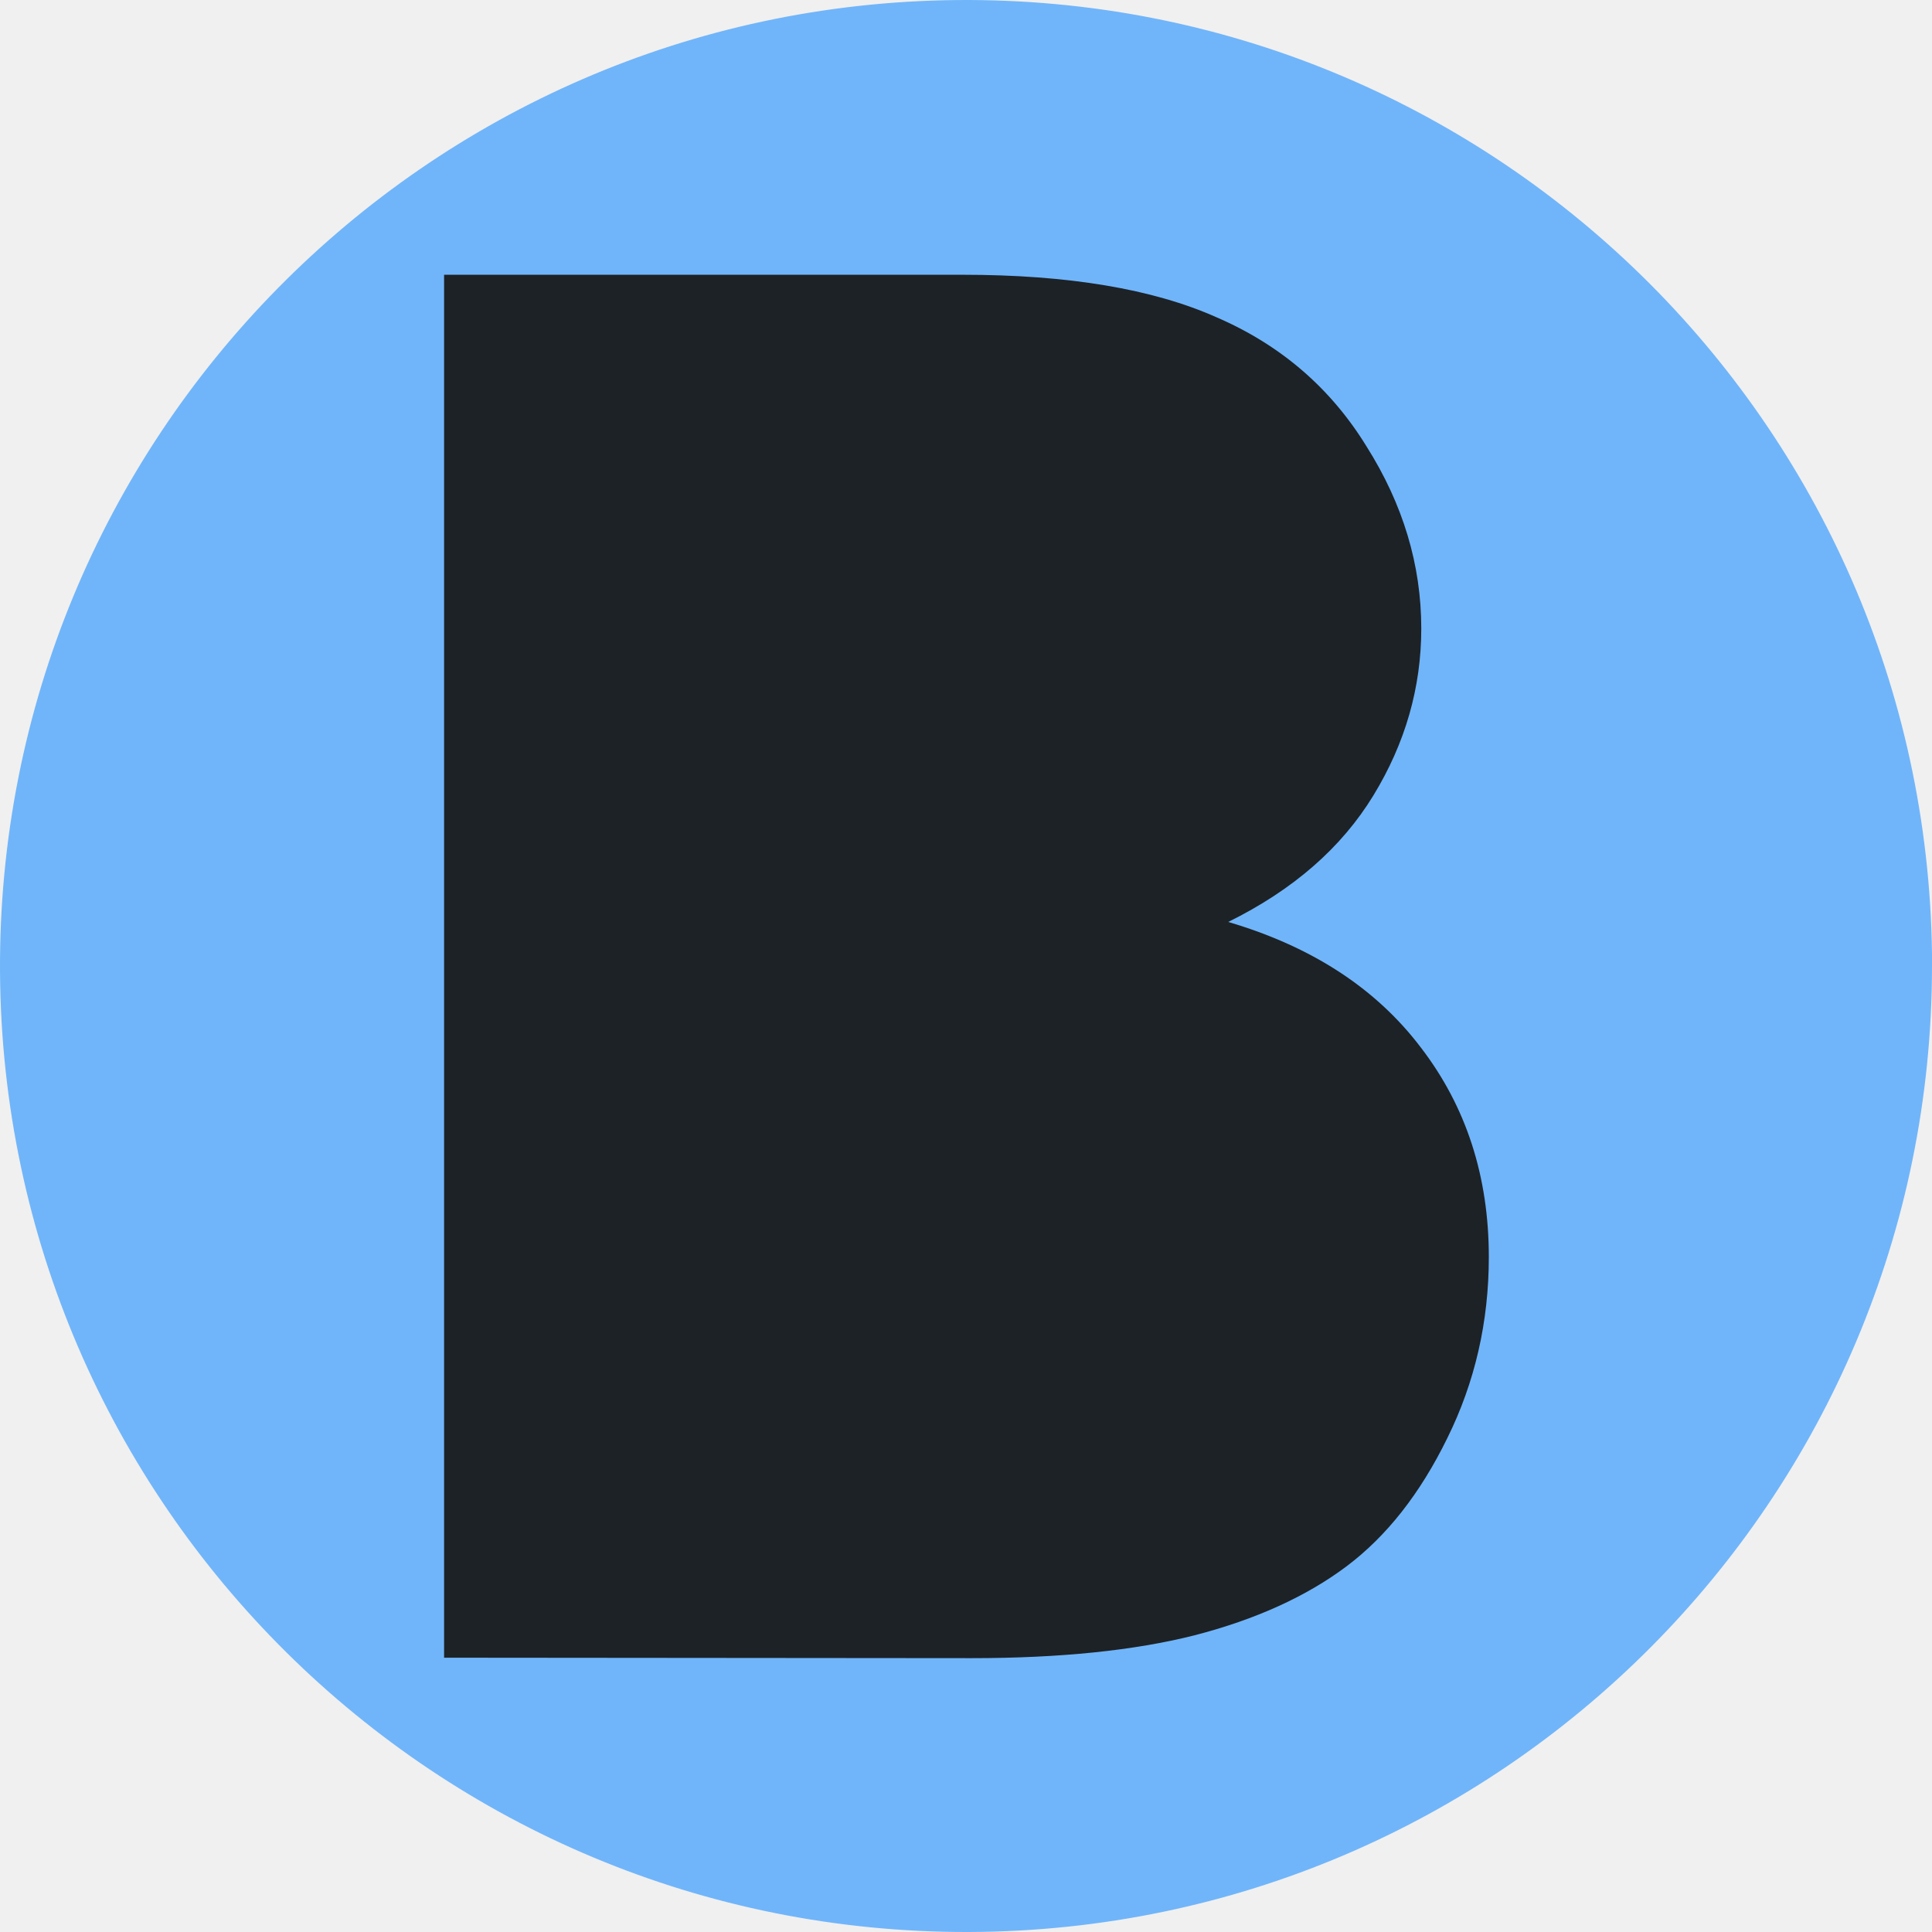
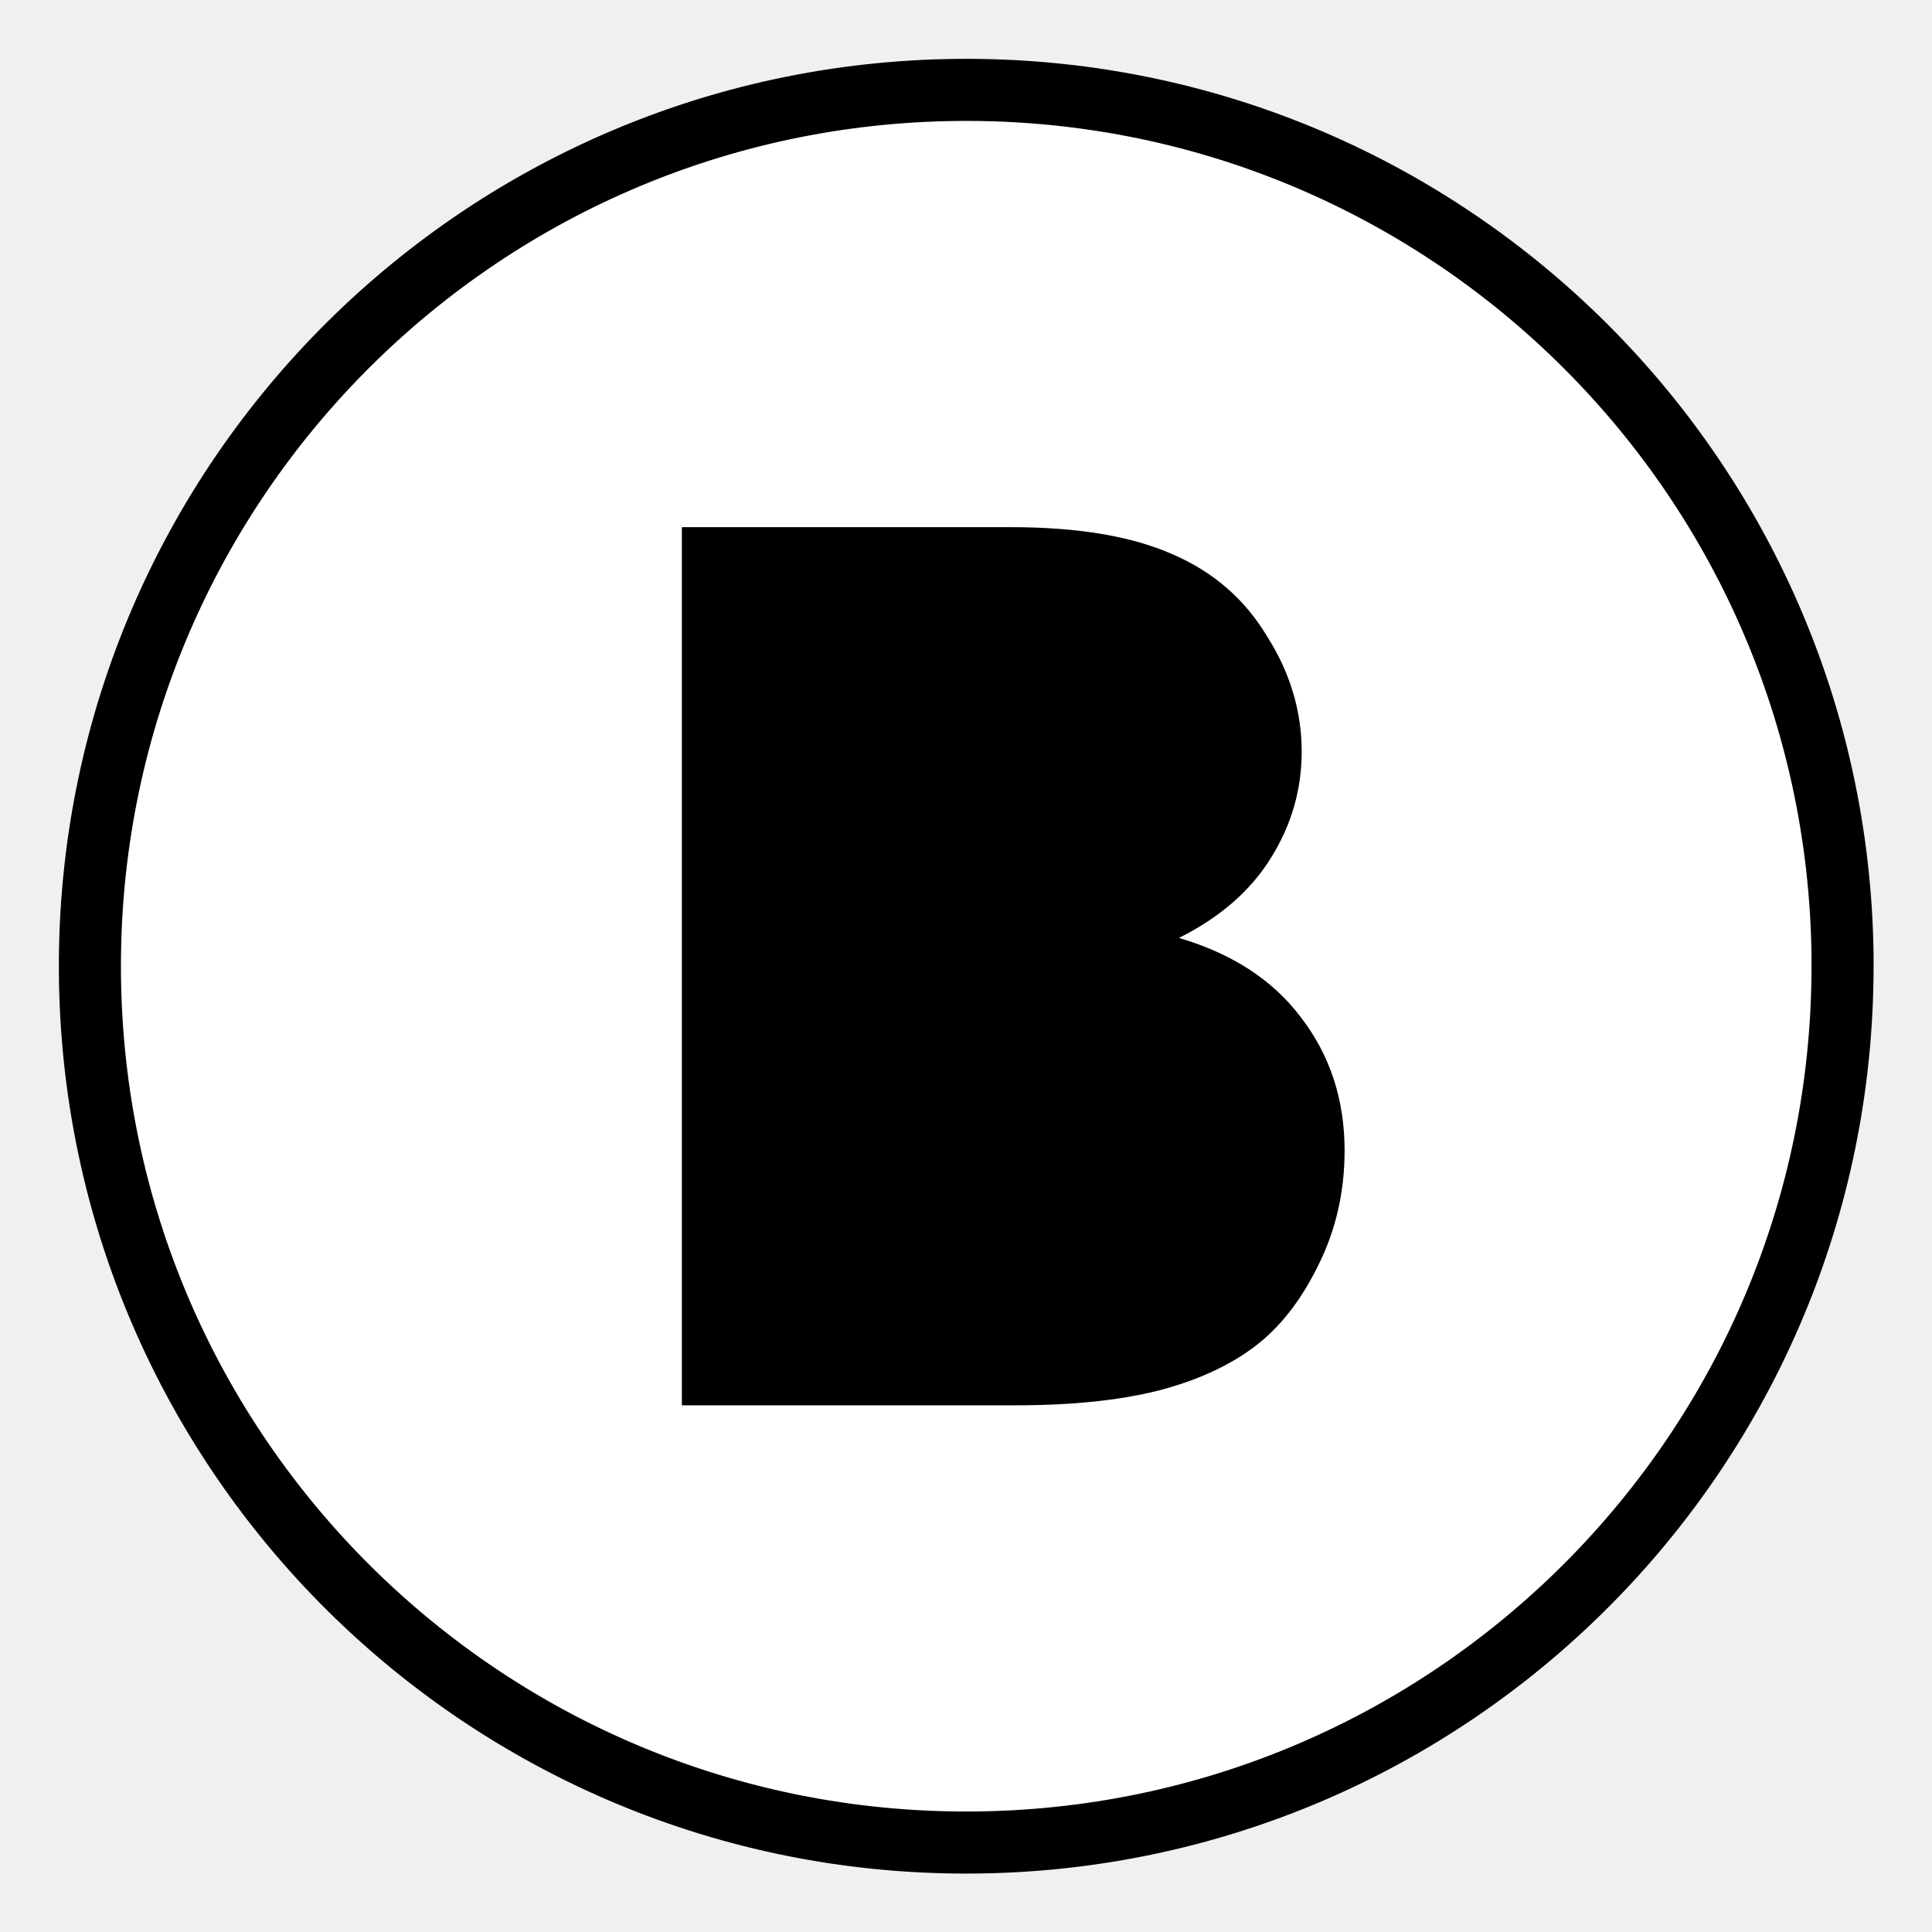
<svg xmlns="http://www.w3.org/2000/svg" width="16" height="16" viewBox="0 0 4.233 4.233" version="1.1" id="svg5">
-   <defs id="defs2" />
+   <defs id="defs2">
+     </defs>
  <g id="layer1">
-     <path style="fill:#70b5fa;stroke-width:0.311;fill-opacity:1" id="path234" d="M 4.233,2.117 A 2.117,2.117 0 0 1 2.123,4.233 2.117,2.117 0 0 1 4.1556972e-5,2.13 2.117,2.117 0 0 1 2.097,9.3502804e-5 2.117,2.117 0 0 1 4.233,2.09" />
-     <path style="font-size:4.233px;font-family:Arial;-inkscape-font-specification:Arial;fill:#ffffff;stroke-width:0.623" d="m 1.374,3.274 h 0.754 q 0.194,0 0.273,-0.014 0.138,-0.025 0.232,-0.083 0.093,-0.058 0.153,-0.167 0.06,-0.112 0.06,-0.256 0,-0.169 -0.087,-0.294 Q 2.672,2.334 2.517,2.284 2.364,2.232 2.074,2.232 H 1.374 Z" id="path1066" />
-     <path style="font-size:4.233px;font-family:Arial;-inkscape-font-specification:Arial;fill:#ffffff;stroke-width:0.623" d="m 1.374,1.875 h 0.655 q 0.267,0 0.382,-0.035 0.153,-0.045 0.229,-0.151 0.079,-0.105 0.079,-0.265 0,-0.151 -0.072,-0.265 Q 2.575,1.044 2.44,1.003 2.306,0.959 1.979,0.959 H 1.374 Z" id="path1064" />
-     <path style="font-size:4.233px;font-family:Arial;-inkscape-font-specification:Arial;fill:#1d2226;stroke-width:0.623;fill-opacity:1" d="M 0.973,3.632 V 0.602 H 2.109 q 0.347,0 0.556,0.093 0.211,0.091 0.329,0.283 0.12,0.19 0.12,0.399 0,0.194 -0.105,0.366 -0.105,0.172 -0.318,0.277 0.275,0.081 0.422,0.275 0.149,0.194 0.149,0.459 0,0.213 -0.091,0.397 -0.089,0.182 -0.221,0.281 -0.132,0.099 -0.333,0.151 -0.198,0.05 -0.488,0.05 z" id="path1056" />
+     <path style="fill:#000000;fill-opacity:1;stroke-width:0.272;stroke-dasharray:none;stroke:#000000;stroke-opacity:1" d="M 2.1,0.265 A 1.852,1.852 0 0 0 0.265,2.128 1.852,1.852 0 0 0 2.123,3.969 1.852,1.852 0 0 0 3.969,2.117 v -0.023 A 1.852,1.852 0 0 0 2.1,0.265 Z" id="path297" />
+     <path id="path234" style="fill:#ffffff;fill-opacity:1;stroke-width:0.272;stroke-dasharray:none" d="m 2.1,0.265 a 1.852,1.852 0 0 0 -1.835,1.864 1.852,1.852 0 0 0 1.858,1.84 1.852,1.852 0 0 0 1.846,-1.852 v -0.023 A 1.852,1.852 0 0 0 2.1,0.265 Z M 1.494,1.155 H 2.215 c 0.147,0 0.265,0.02 0.353,0.059 0.089,0.038 0.159,0.098 0.208,0.18 0.051,0.08 0.076,0.165 0.076,0.253 0,0.082 -0.022,0.16 -0.067,0.232 -0.045,0.073 -0.112,0.131 -0.202,0.176 0.116,0.034 0.206,0.092 0.268,0.175 0.063,0.082 0.095,0.179 0.095,0.291 0,0.09 -0.019,0.174 -0.058,0.252 -0.038,0.077 -0.084,0.136 -0.14,0.178 -0.056,0.042 -0.126,0.074 -0.211,0.096 -0.084,0.021 -0.187,0.032 -0.31,0.032 H 1.494 Z" />
  </g>
</svg>
